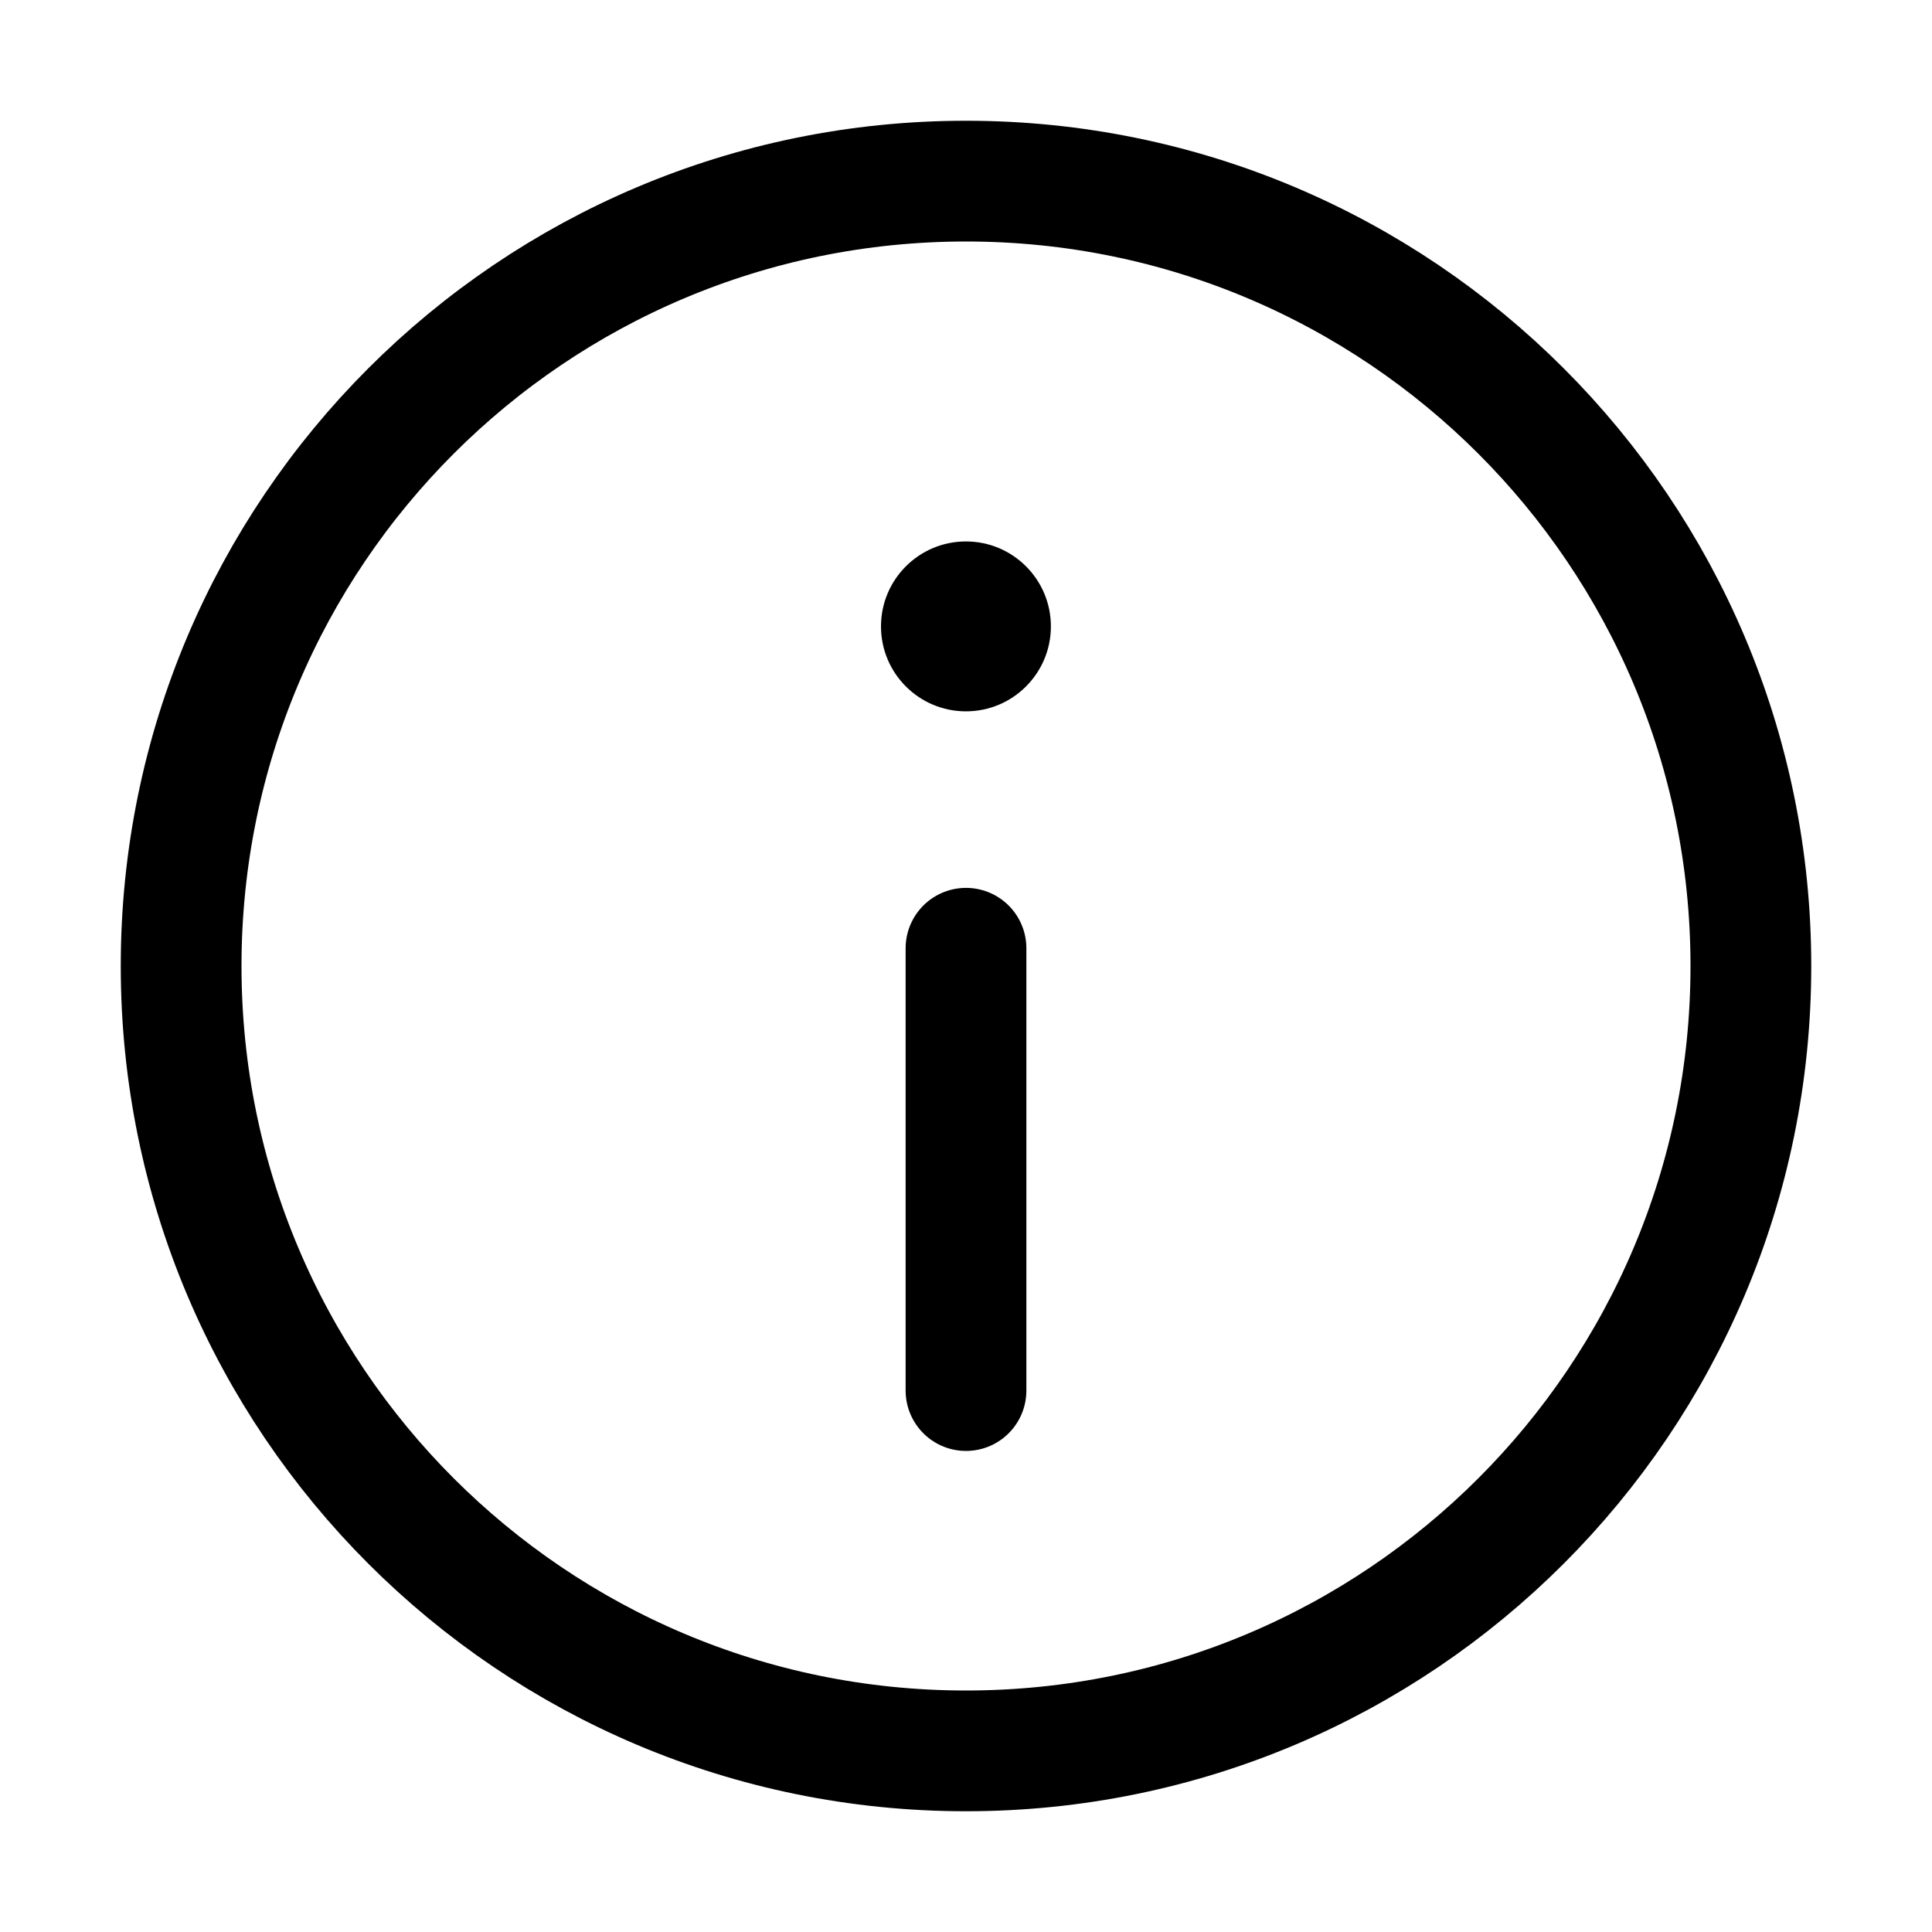
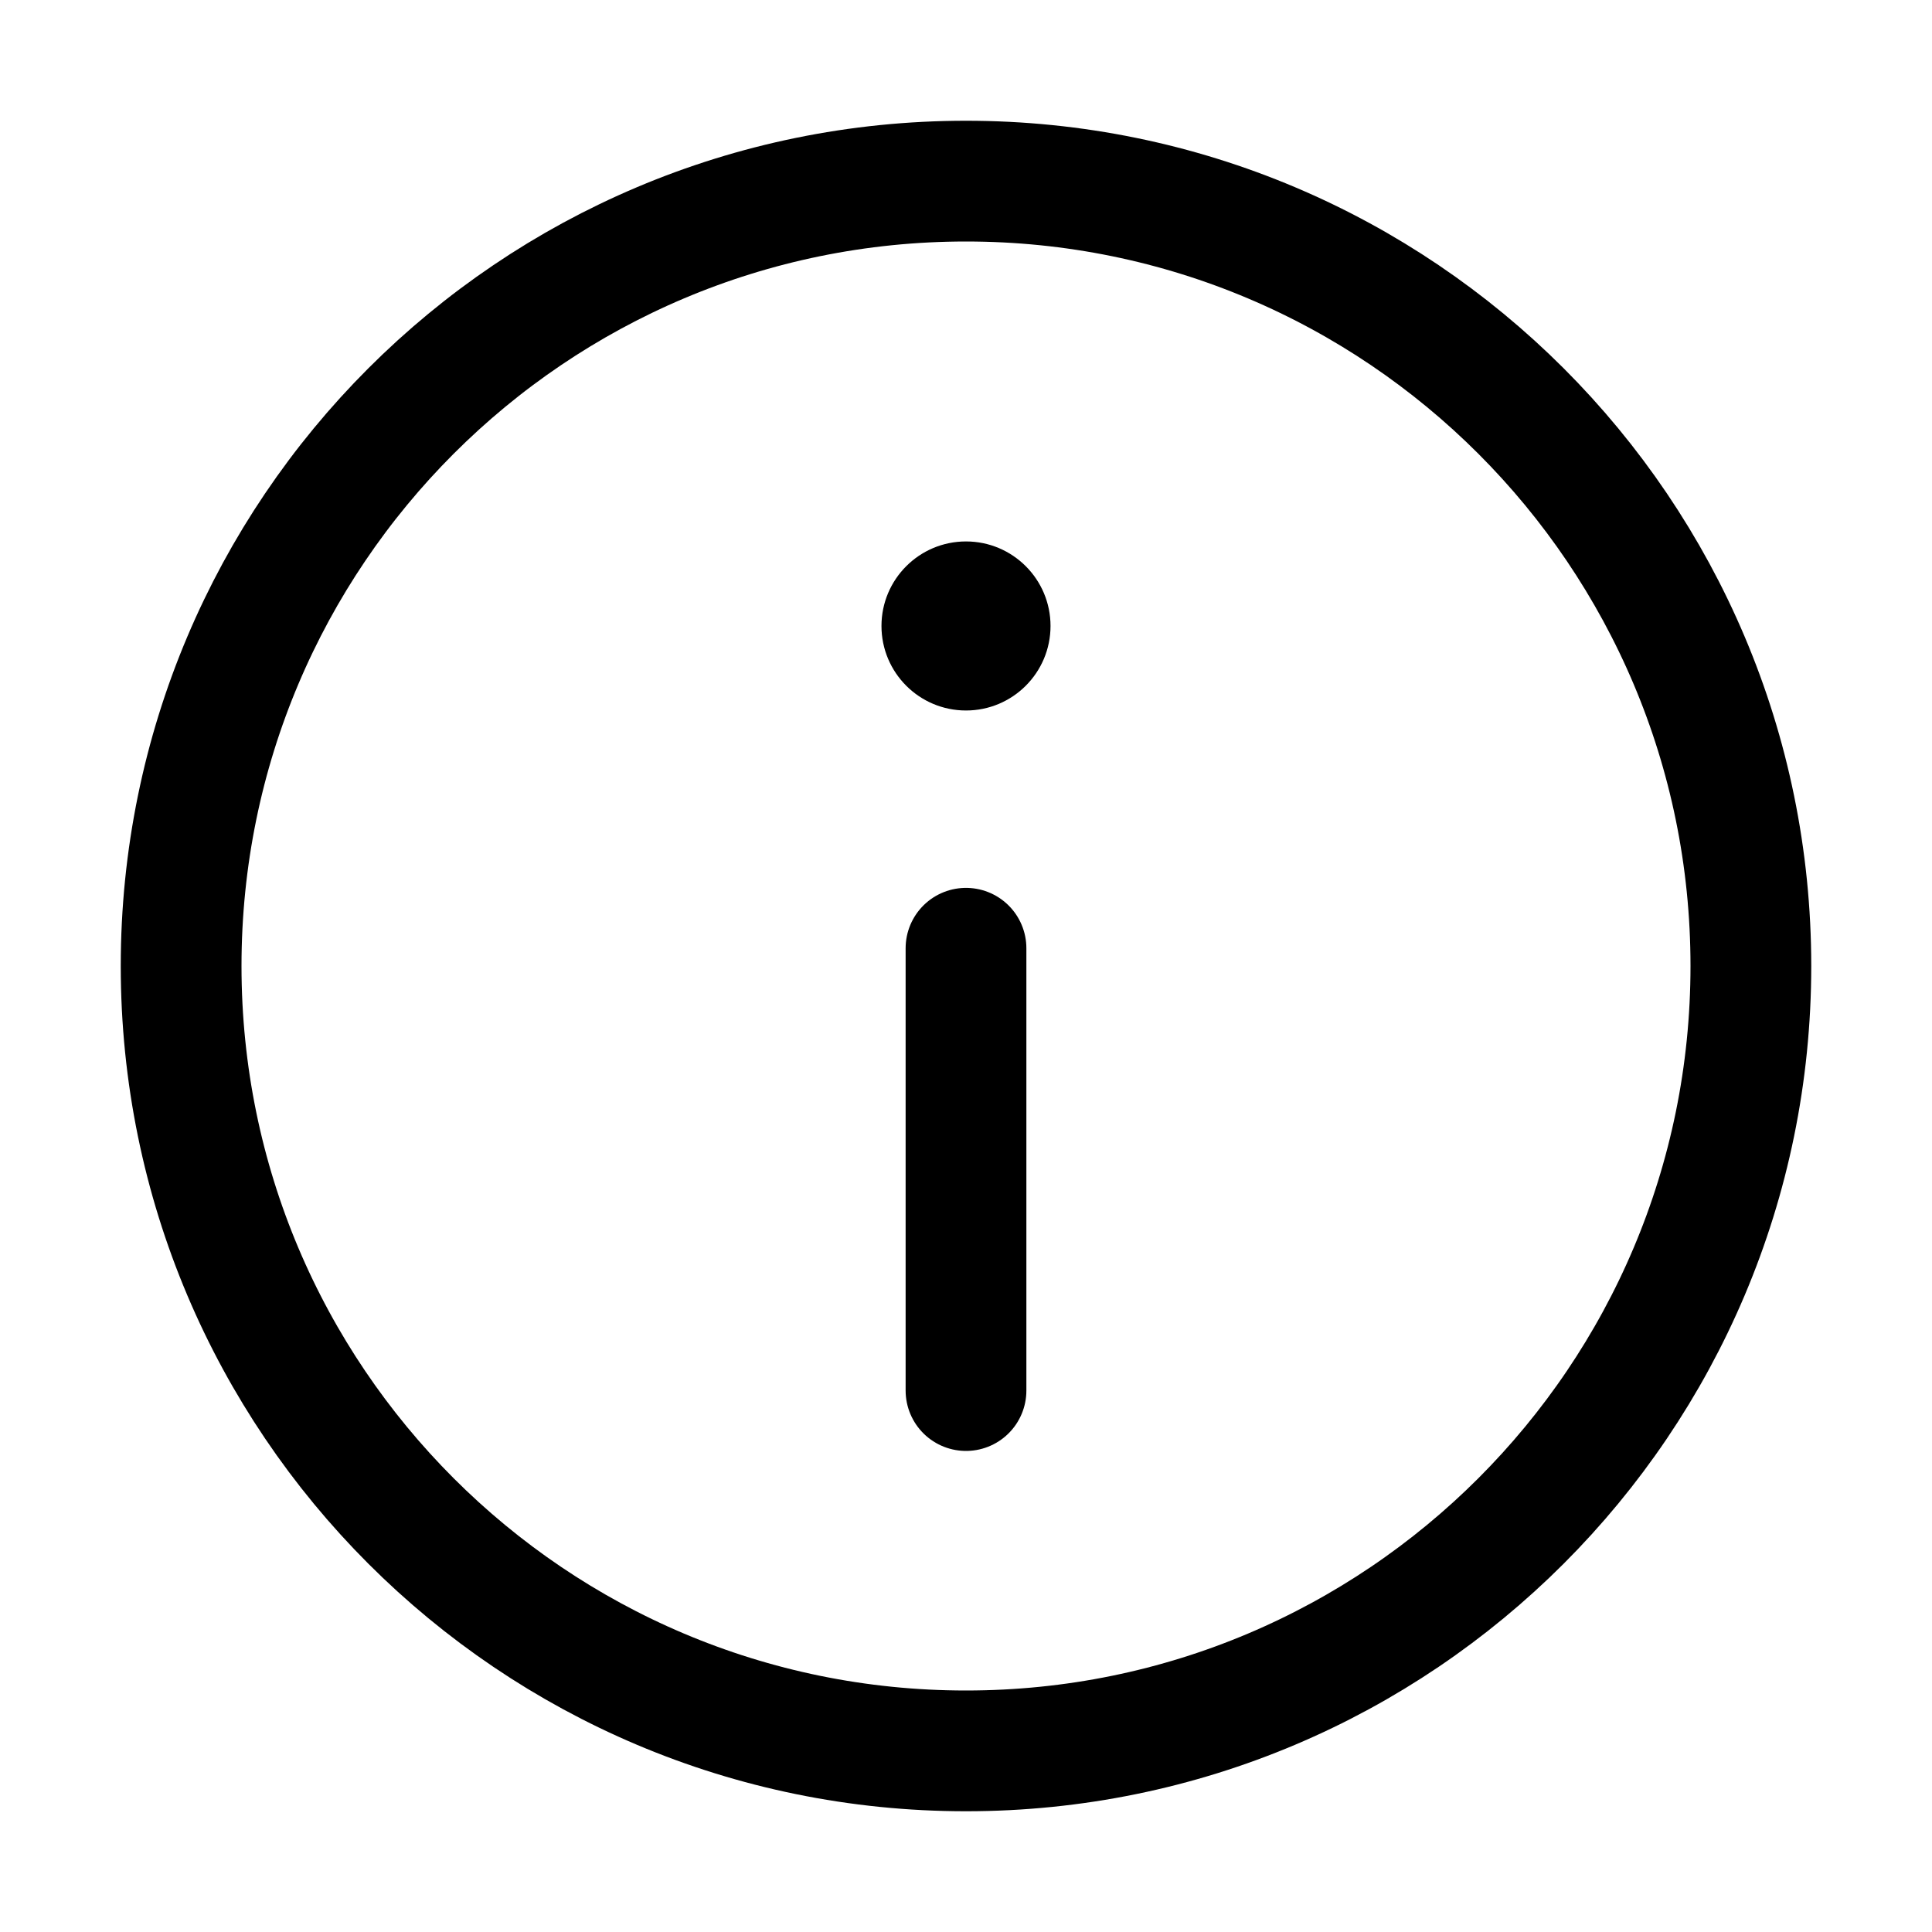
<svg xmlns="http://www.w3.org/2000/svg" width="16" height="16" viewBox="0 0 16 16" fill="none">
-   <path d="M8 14.5C11.59 14.5 14.5 11.59 14.5 8C14.5 4.41 11.59 1.5 8 1.5C4.41 1.5 1.5 4.41 1.5 8C1.5 11.59 4.41 14.5 8 14.5Z" stroke="currentColor" stroke-linecap="round" stroke-linejoin="round" />
+   <circle cx="8" cy="8" r="6.5" stroke="currentColor" />
  <path d="M8 11.516V7.853" stroke="currentColor" stroke-linecap="round" stroke-linejoin="round" />
-   <rect x="7.296" y="4.484" width="1.407" height="1.407" rx="0.704" fill="currentColor" />
+   <rect x="7.3" y="4.484" width="1.4" height="1.4" rx="0.7" fill="currentColor" />
</svg>
